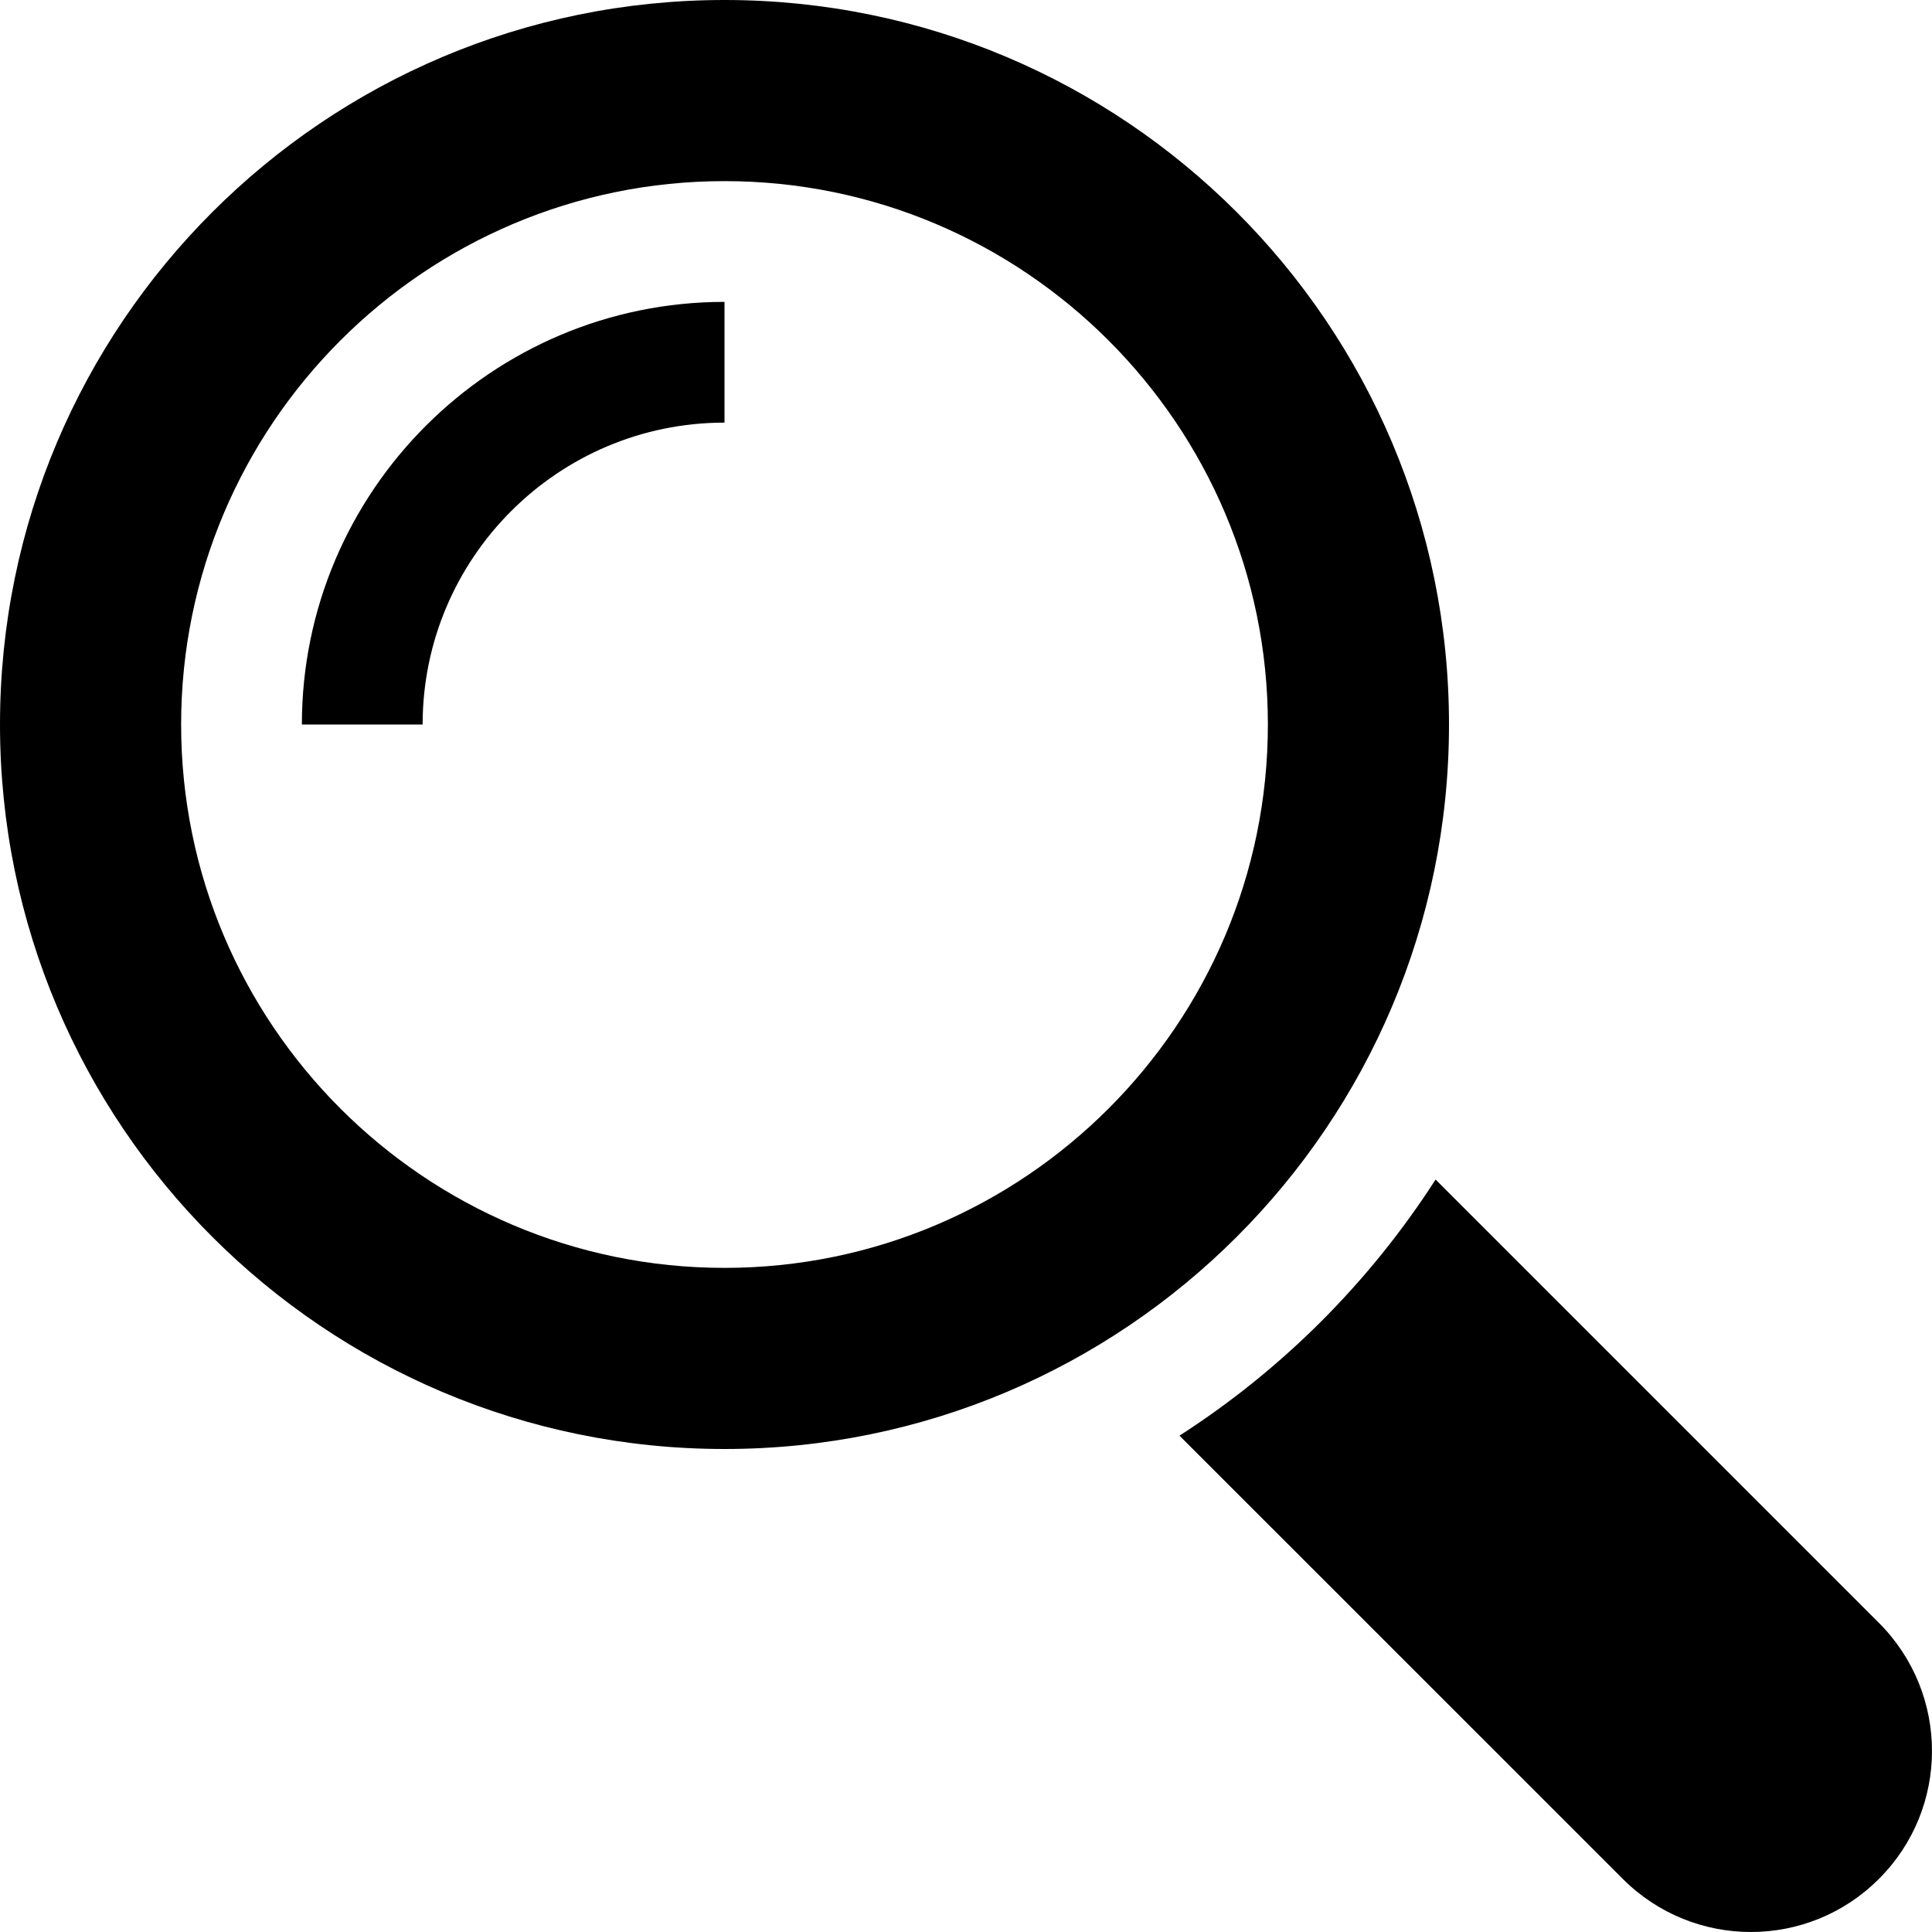
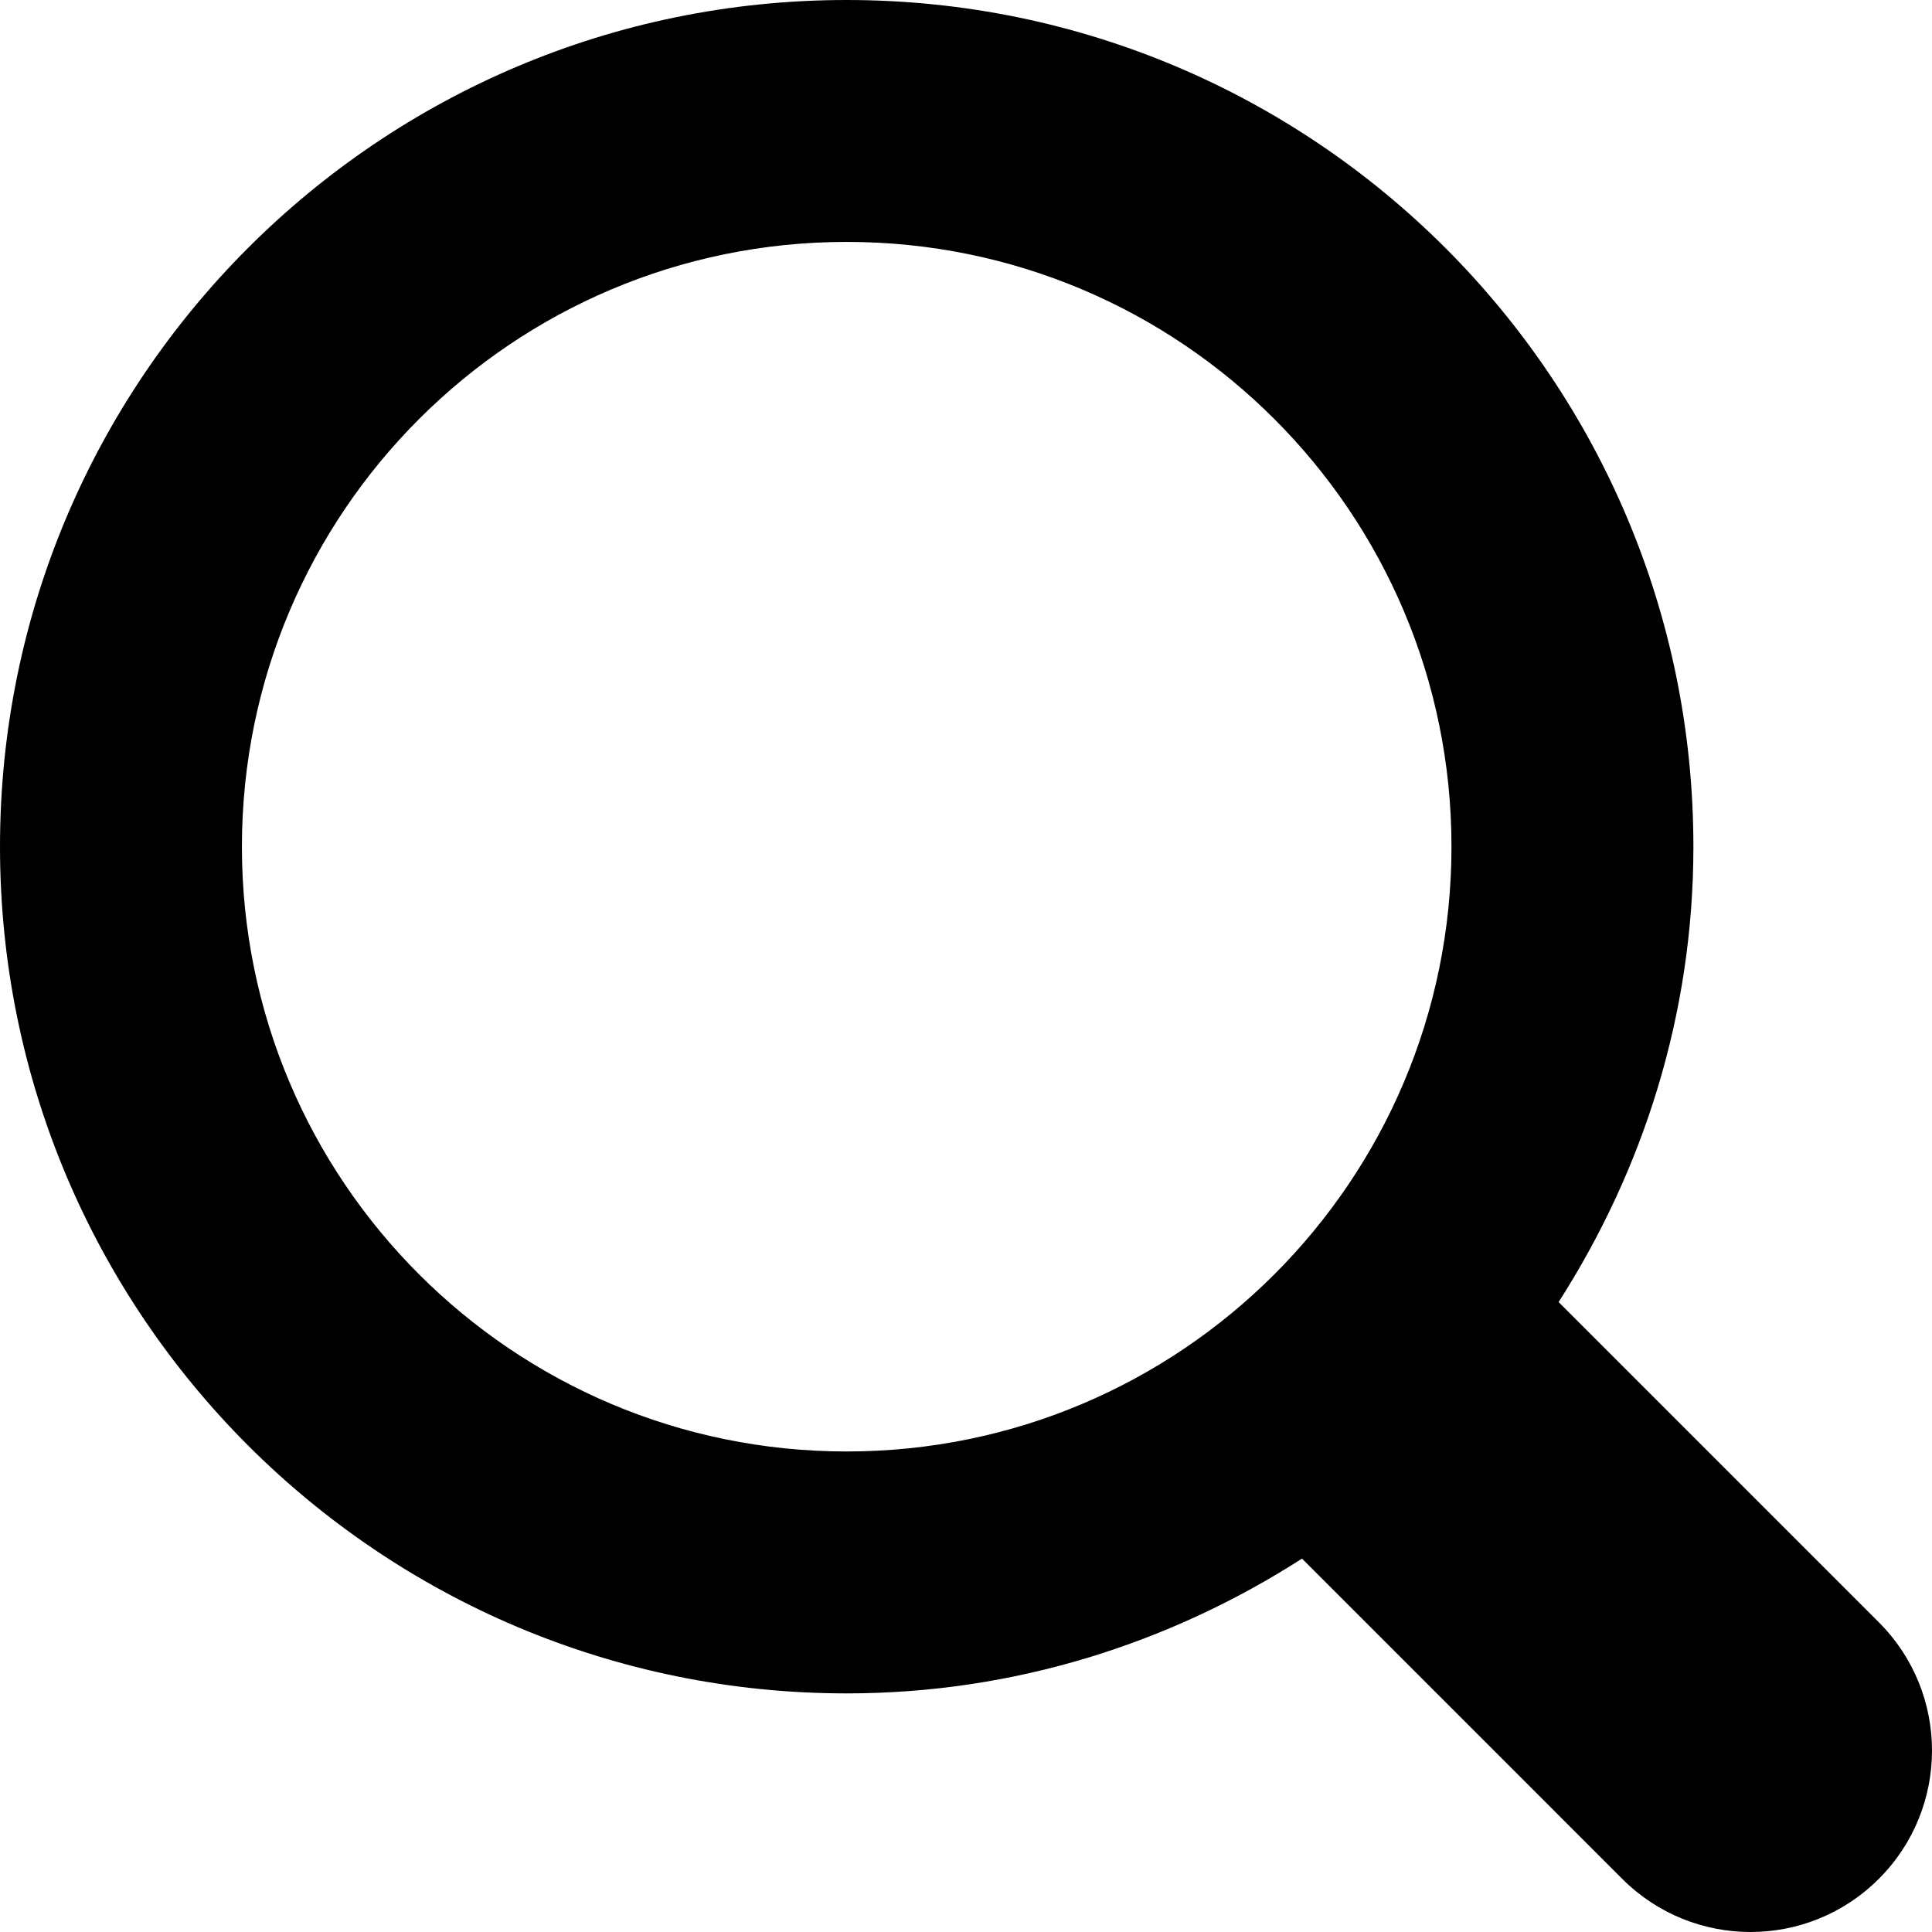
- <svg xmlns="http://www.w3.org/2000/svg" height="32px" id="Layer_1" style="enable-background:new 0 0 32 32;" version="1.1" viewBox="0 0 32 32" width="32px" xml:space="preserve">
-   <g transform="translate(576 192)">
-     <path d="M-544.88-165.121l-7.342-7.342c-1.095,1.701-2.541,3.148-4.242,4.242l7.343,7.342c1.172,1.172,3.071,1.172,4.241,0   C-543.707-162.048-543.707-163.947-544.88-165.121z" />
-     <path d="M-552-180c0-6.627-5.373-12-12-12s-12,5.373-12,12s5.373,12,12,12S-552-173.373-552-180z M-564-171c-4.964,0-9-4.036-9-9   c0-4.963,4.036-9,9-9c4.963,0,9,4.037,9,9C-555-175.036-559.037-171-564-171z" />
-     <path d="M-571-180h2c0-2.757,2.242-5,5-5v-2C-567.86-187-571-183.858-571-180z" />
-   </g>
+ <svg xmlns="http://www.w3.org/2000/svg" enable-background="new 0 0 512 512" height="512px" id="Layer_1" version="1.1" viewBox="0 0 512 512" width="512px" xml:space="preserve">
+   <path d="M497.913,497.913c-18.782,18.782-49.225,18.782-68.008,0l-84.862-84.863c-34.889,22.382-76.13,35.717-120.659,35.717  C100.469,448.767,0,348.312,0,224.383S100.469,0,224.384,0c123.931,0,224.384,100.452,224.384,224.383  c0,44.514-13.352,85.771-35.718,120.676l84.863,84.863C516.695,448.704,516.695,479.131,497.913,497.913z M224.384,64.109  c-88.511,0-160.274,71.747-160.274,160.273c0,88.526,71.764,160.274,160.274,160.274c88.525,0,160.273-71.748,160.273-160.274  C384.657,135.856,312.909,64.109,224.384,64.109z" />
</svg>
